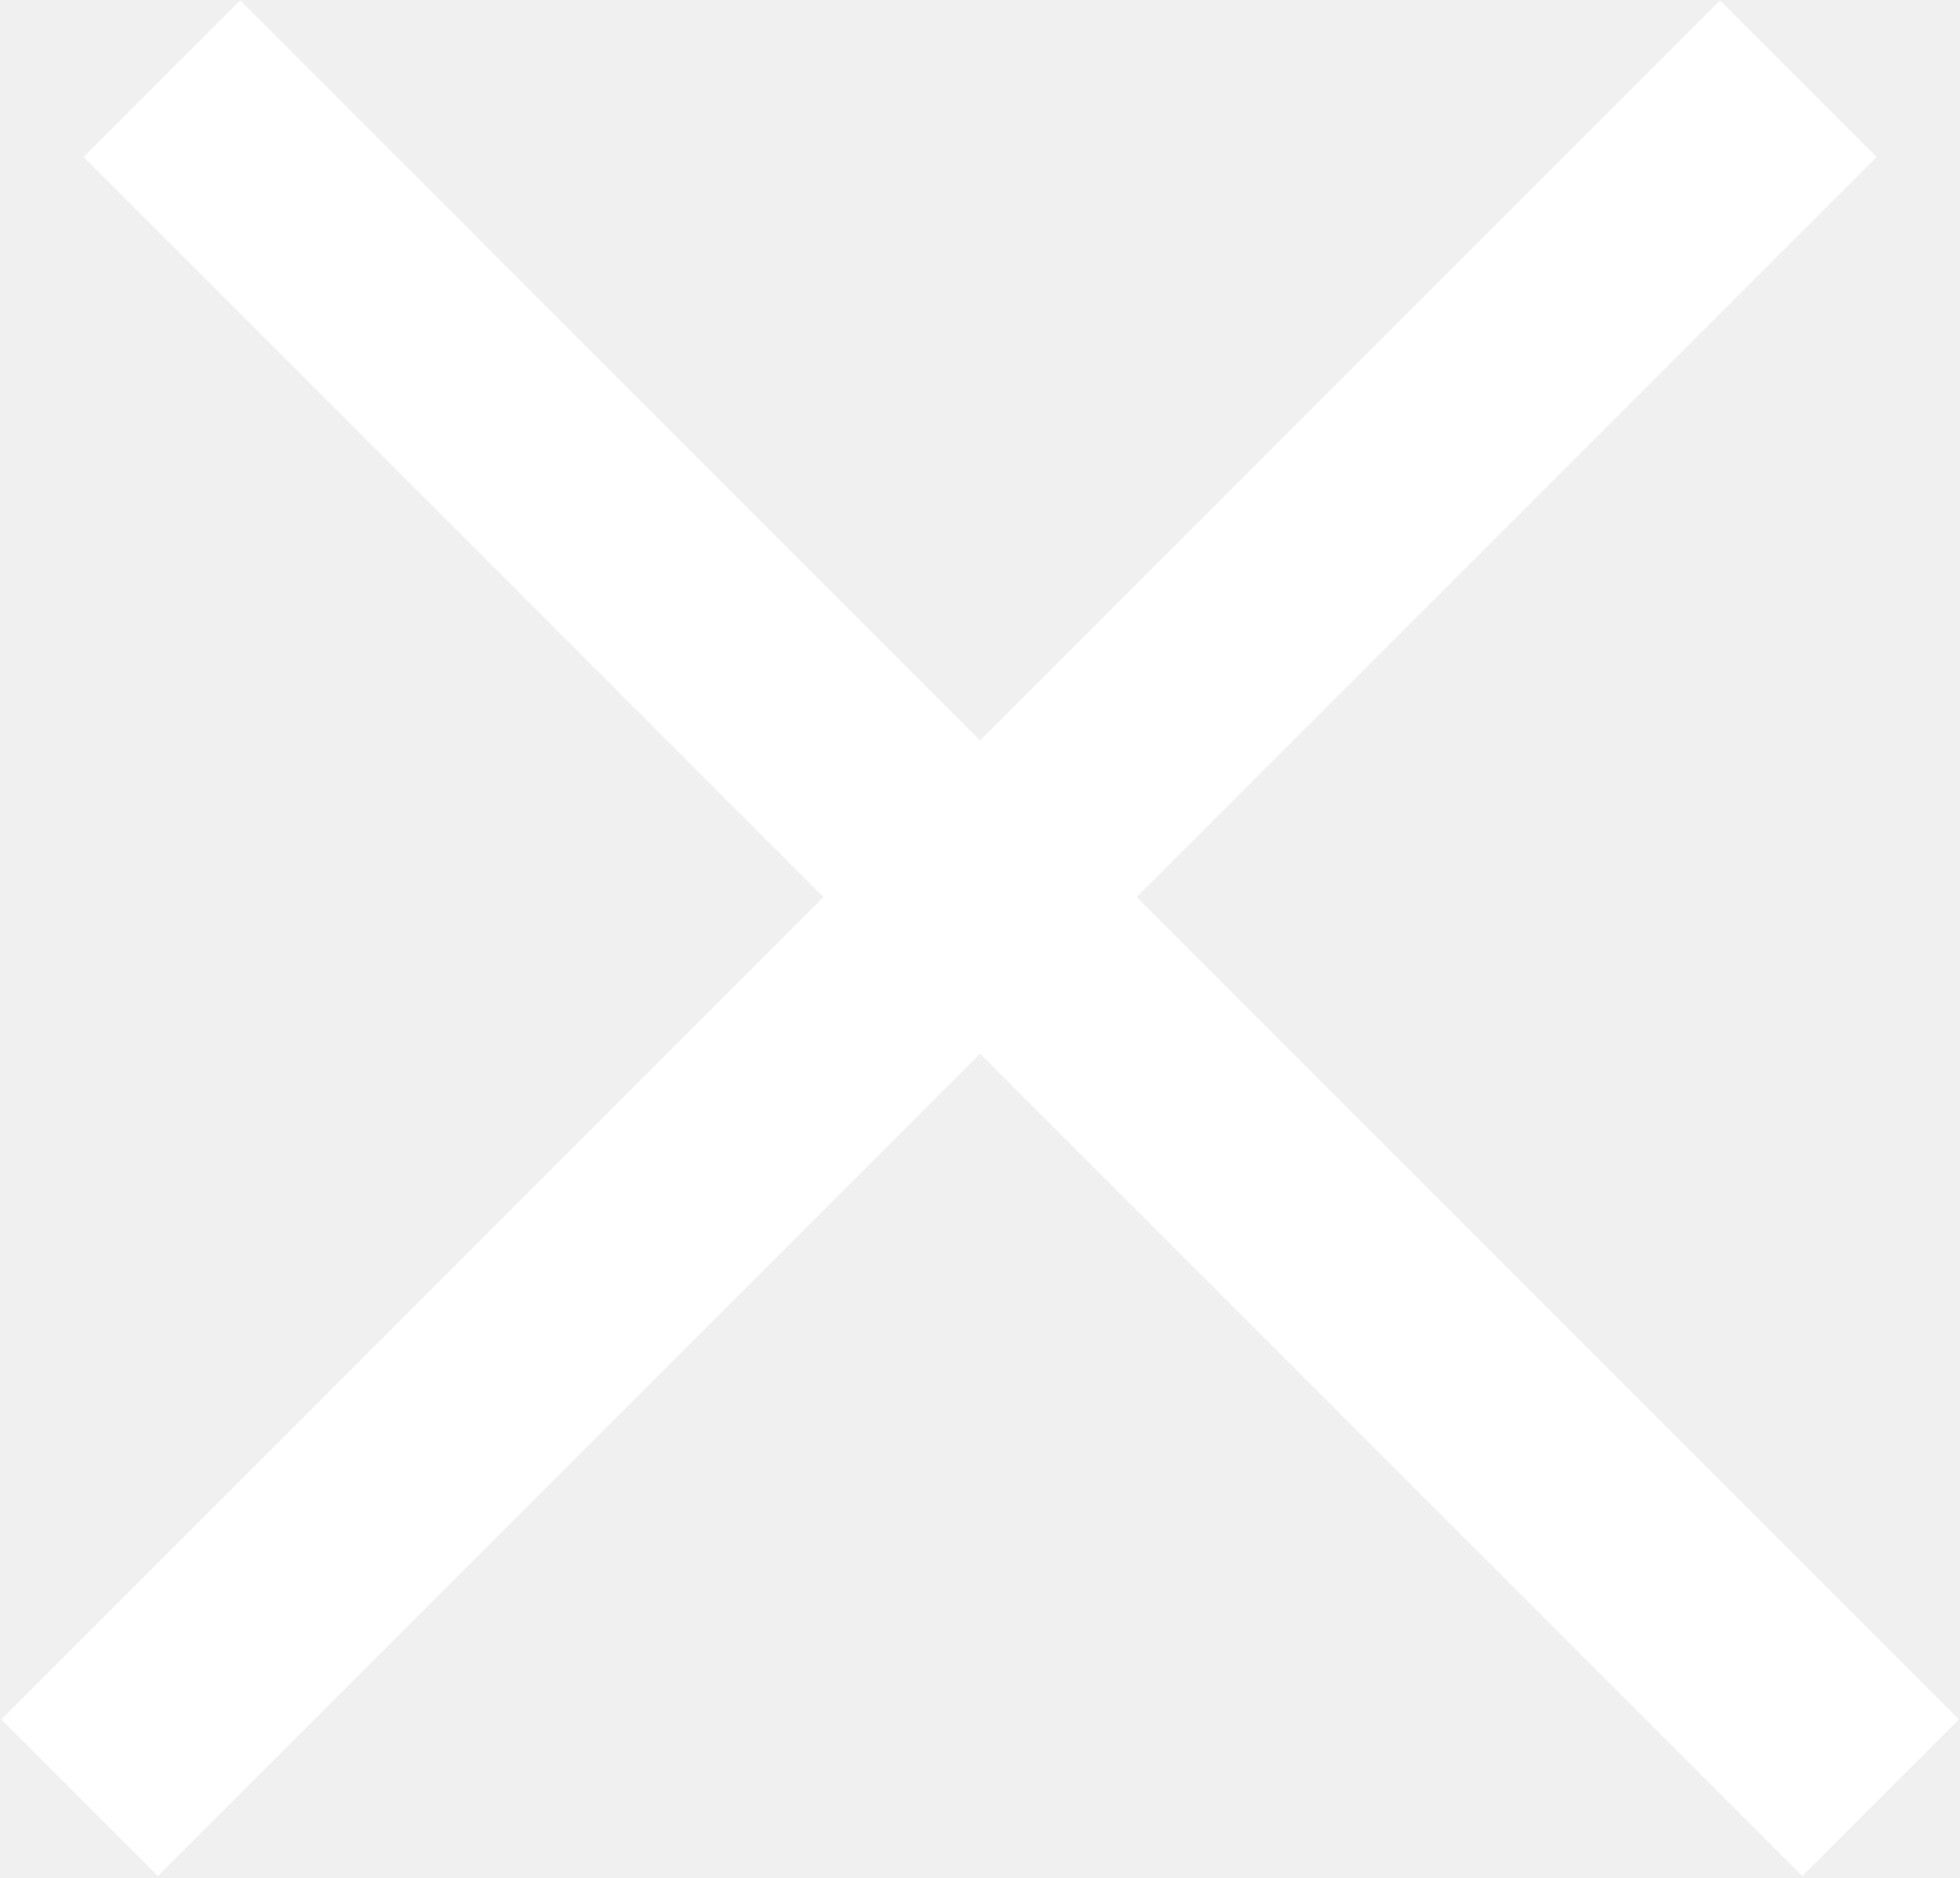
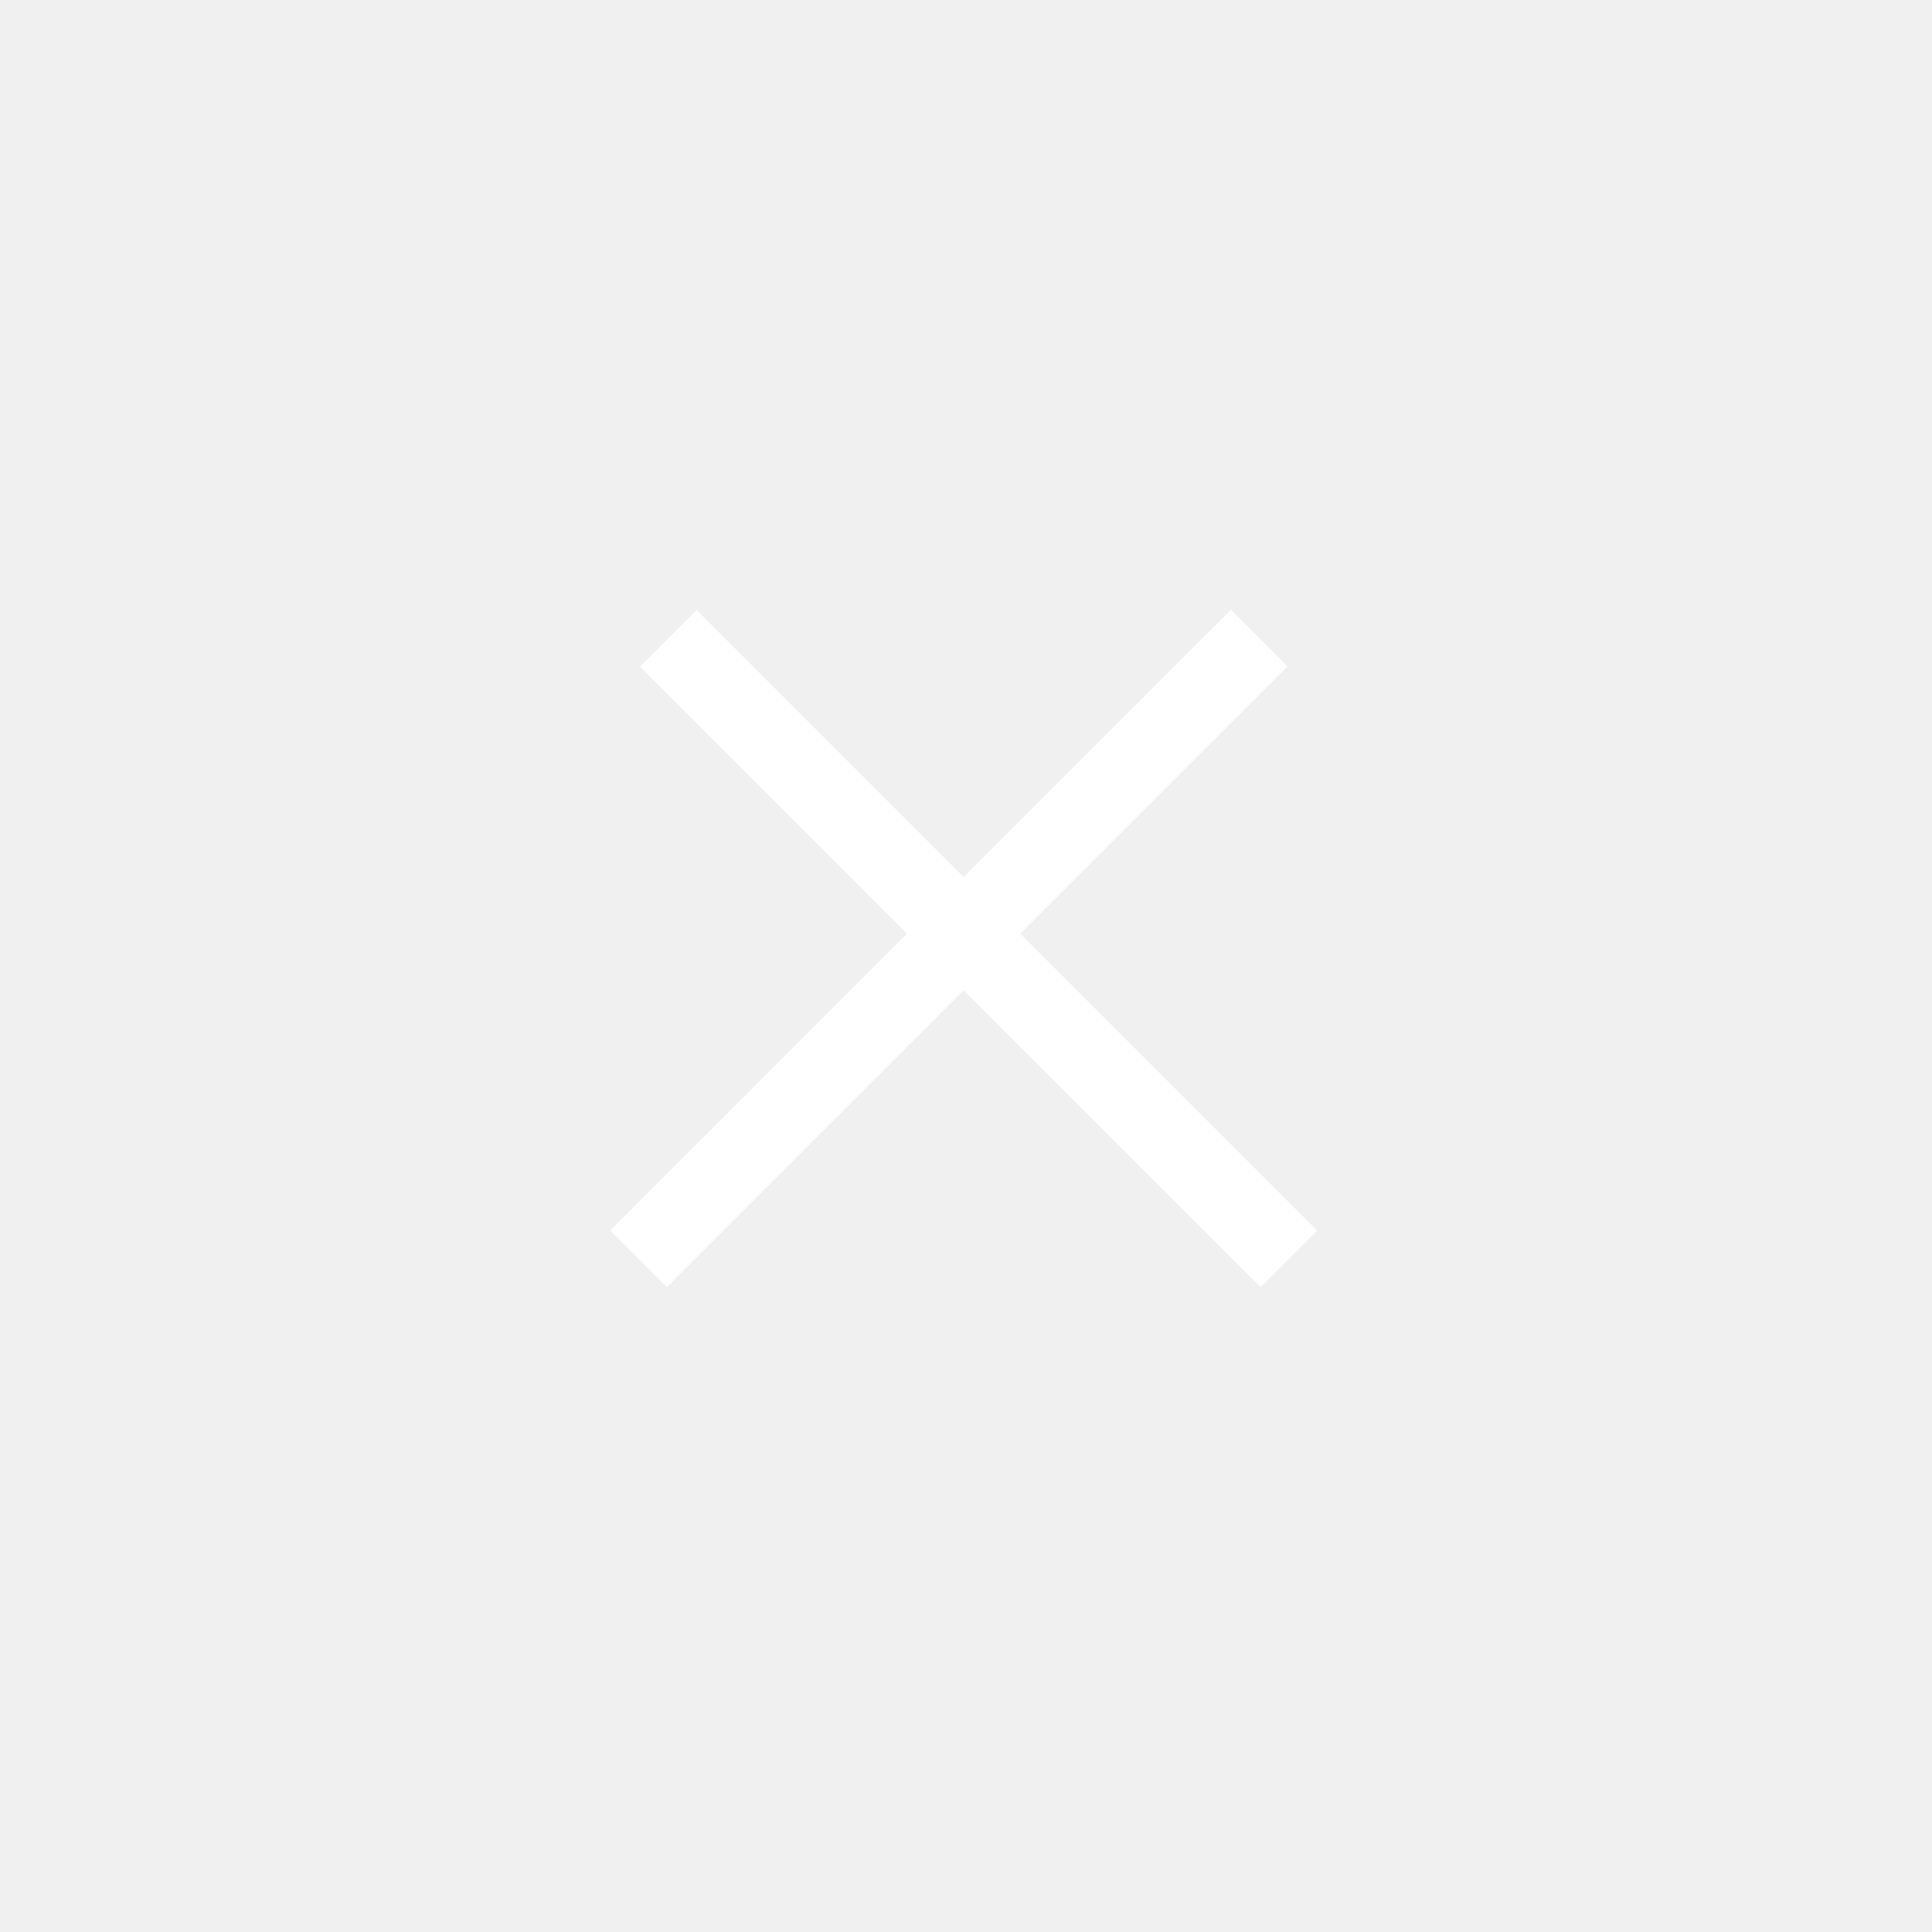
- <svg xmlns="http://www.w3.org/2000/svg" width="354" height="339" viewBox="0 0 354 339" fill="none">
-   <path d="M28.529 310.486L310.665 28.351" stroke="white" stroke-width="40" stroke-linecap="square" />
-   <path d="M43.379 28.351L325.514 310.486" stroke="white" stroke-width="40" stroke-linecap="square" />
+ <svg xmlns="http://www.w3.org/2000/svg" width="420" height="420" viewBox="0 0 420 420" fill="none">
+   <path d="M144.968 267.52L267.597 144.89" stroke="white" stroke-width="17.386" stroke-linecap="square" />
+   <path d="M151.422 144.89L274.051 267.52" stroke="white" stroke-width="17.386" stroke-linecap="square" />
</svg>
